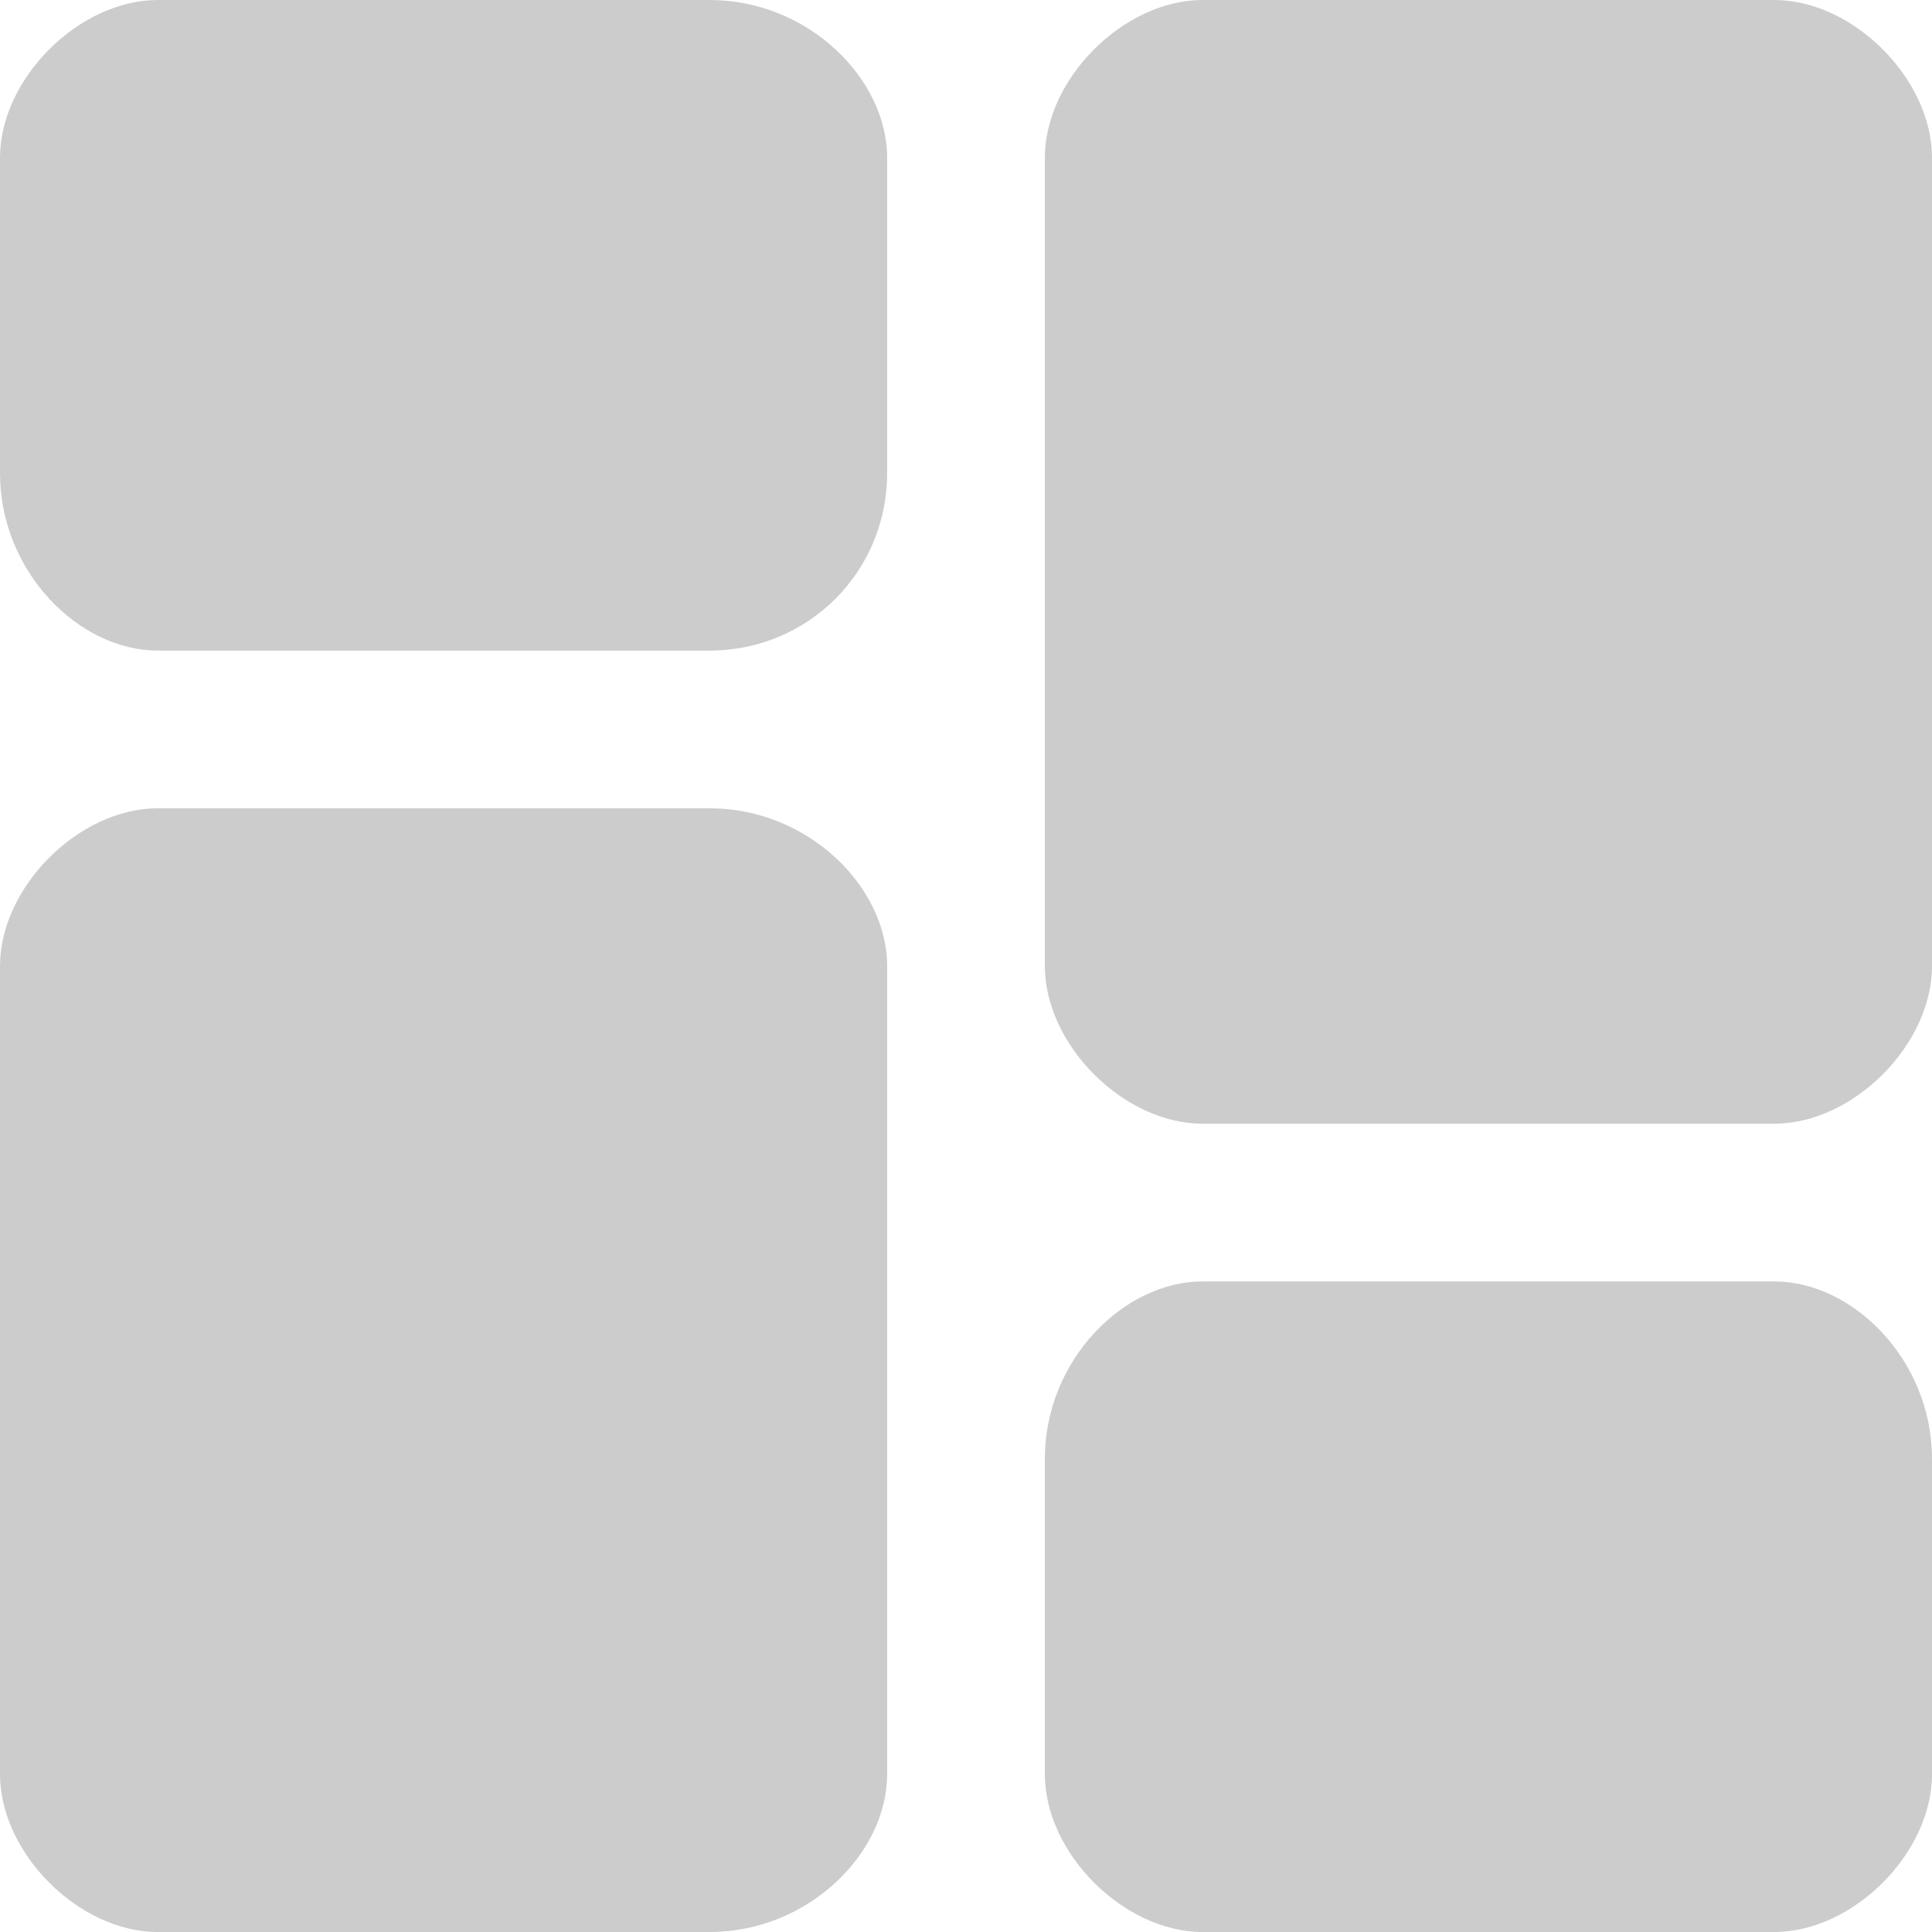
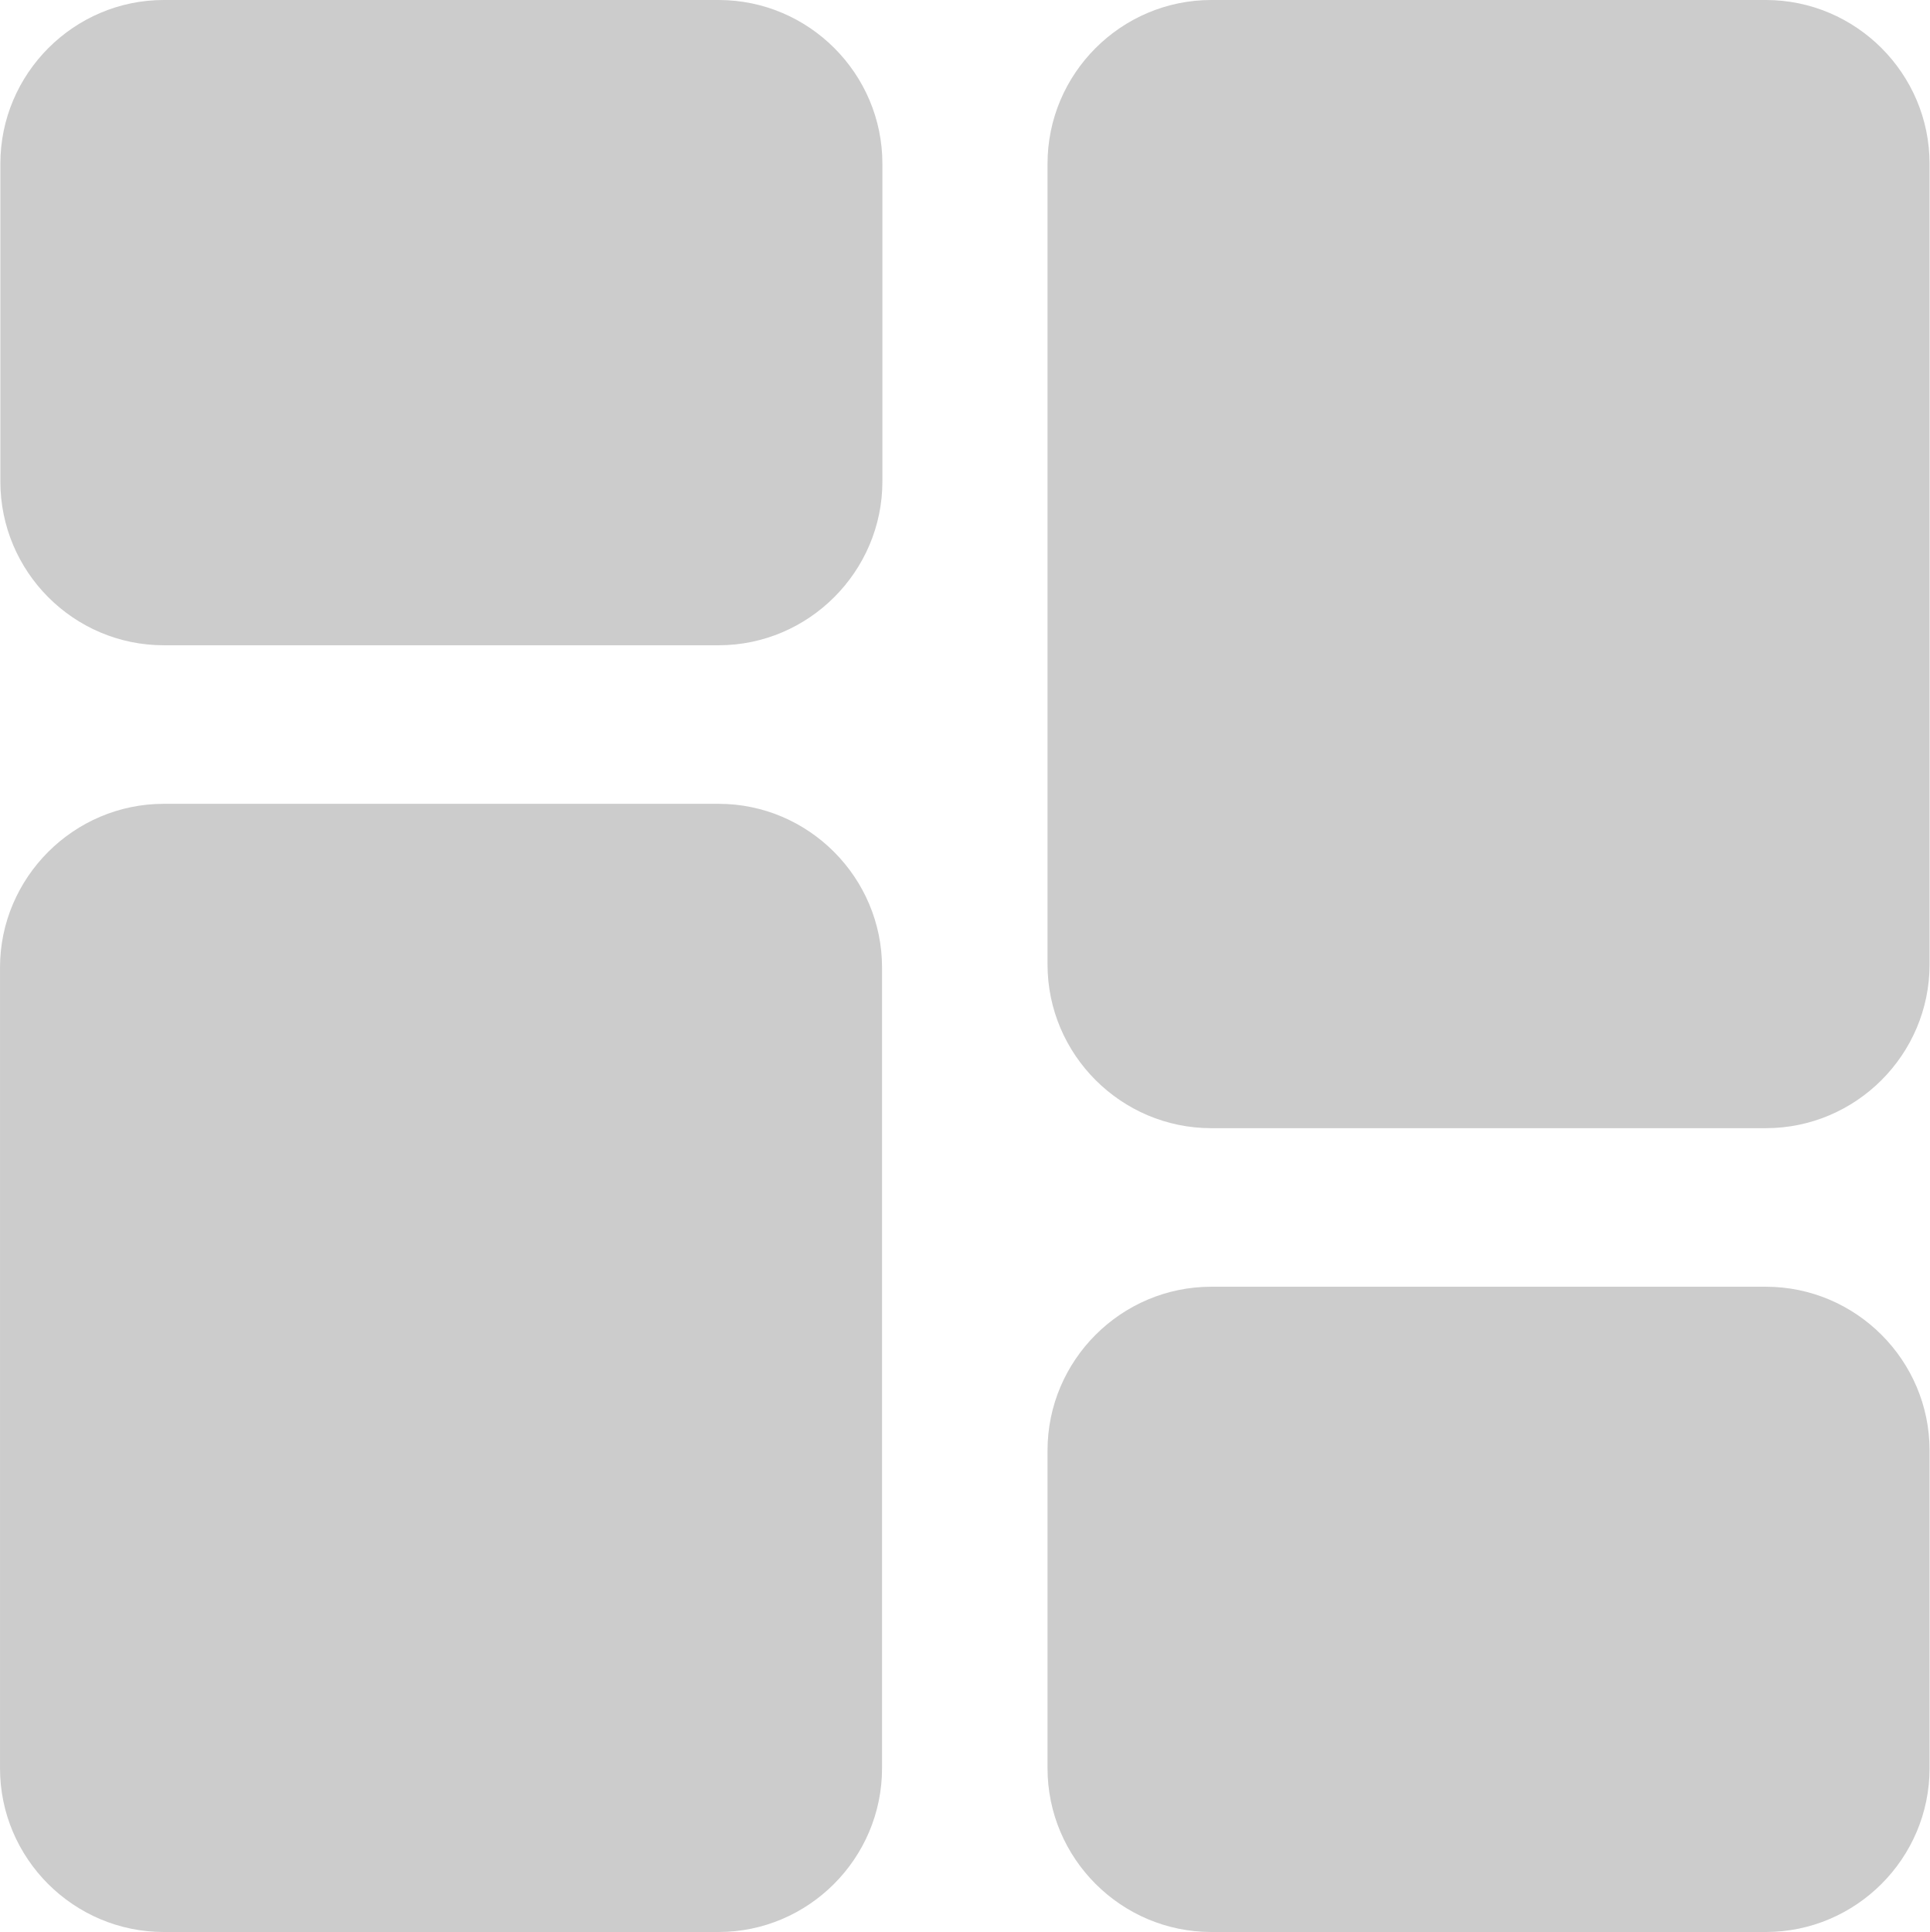
- <svg xmlns="http://www.w3.org/2000/svg" xml:space="preserve" width="100px" height="100px" version="1.1" style="shape-rendering:geometricPrecision; text-rendering:geometricPrecision; image-rendering:optimizeQuality; fill-rule:evenodd; clip-rule:evenodd" viewBox="0 0 0.98 0.98">
+ <svg xmlns="http://www.w3.org/2000/svg" xml:space="preserve" width="50in" height="50.08in" version="1.1" style="shape-rendering:geometricPrecision; text-rendering:geometricPrecision; image-rendering:optimizeQuality; fill-rule:evenodd; clip-rule:evenodd" viewBox="0 0 55.84 55.93">
  <defs>
    <style type="text/css">
   
    .fil0 {fill:#CCCCCC}
   
  </style>
  </defs>
  <g id="PowerClip_x0020_Contents">
-     <path class="fil0" d="M0.08 0l0.28 0c0.05,0 0.09,0.04 0.09,0.08l0 0.16c0,0.05 -0.04,0.09 -0.09,0.09l-0.28 0c-0.04,0 -0.08,-0.04 -0.08,-0.09l0 -0.16c0,-0.04 0.04,-0.08 0.08,-0.08zm0.28 0.98l-0.28 0c-0.04,0 -0.08,-0.04 -0.08,-0.08l0 -0.41c0,-0.04 0.04,-0.08 0.08,-0.08l0.28 0c0.05,0 0.09,0.04 0.09,0.08l0 0.41c0,0.04 -0.04,0.08 -0.09,0.08zm0.54 0l-0.29 0c-0.04,0 -0.08,-0.04 -0.08,-0.08l0 -0.16c0,-0.05 0.04,-0.09 0.08,-0.09l0.29 0c0.04,0 0.08,0.04 0.08,0.09l0 0.16c0,0.04 -0.04,0.08 -0.08,0.08zm-0.29 -0.98l0.29 0c0.04,0 0.08,0.04 0.08,0.08l0 0.41c0,0.04 -0.04,0.08 -0.08,0.08l-0.29 0c-0.04,0 -0.08,-0.04 -0.08,-0.08l0 -0.41c0,-0.04 0.04,-0.08 0.08,-0.08z" />
+     <path class="fil0" d="M4.74 0l16.06 0c2.61,0 4.74,2.13 4.74,4.74l0 9.2c0,2.6 -2.13,4.74 -4.74,4.74l-16.06 0c-2.61,0 -4.73,-2.13 -4.73,-4.74l0 -9.2c0,-2.61 2.13,-4.74 4.73,-4.74zm16.06 55.93l-16.06 0c-2.61,0 -4.74,-2.13 -4.74,-4.74l0 -23.18c0,-2.6 2.13,-4.74 4.74,-4.74l16.06 0c2.6,0 4.73,2.13 4.73,4.74l0 23.18c0,2.61 -2.13,4.74 -4.73,4.74zm30.31 0l-16.05 0c-2.61,0 -4.74,-2.13 -4.74,-4.74l0 -9.2c0,-2.61 2.13,-4.74 4.74,-4.74l16.05 0c2.61,0 4.74,2.13 4.74,4.74l0 9.2c0,2.61 -2.13,4.74 -4.74,4.74zm-16.05 -55.93l16.05 0c2.61,0 4.74,2.13 4.74,4.74l0 23.18c0,2.61 -2.13,4.74 -4.74,4.74l-16.05 0c-2.61,0 -4.74,-2.13 -4.74,-4.74l0 -23.18c0,-2.61 2.13,-4.74 4.74,-4.74z" />
  </g>
</svg>
